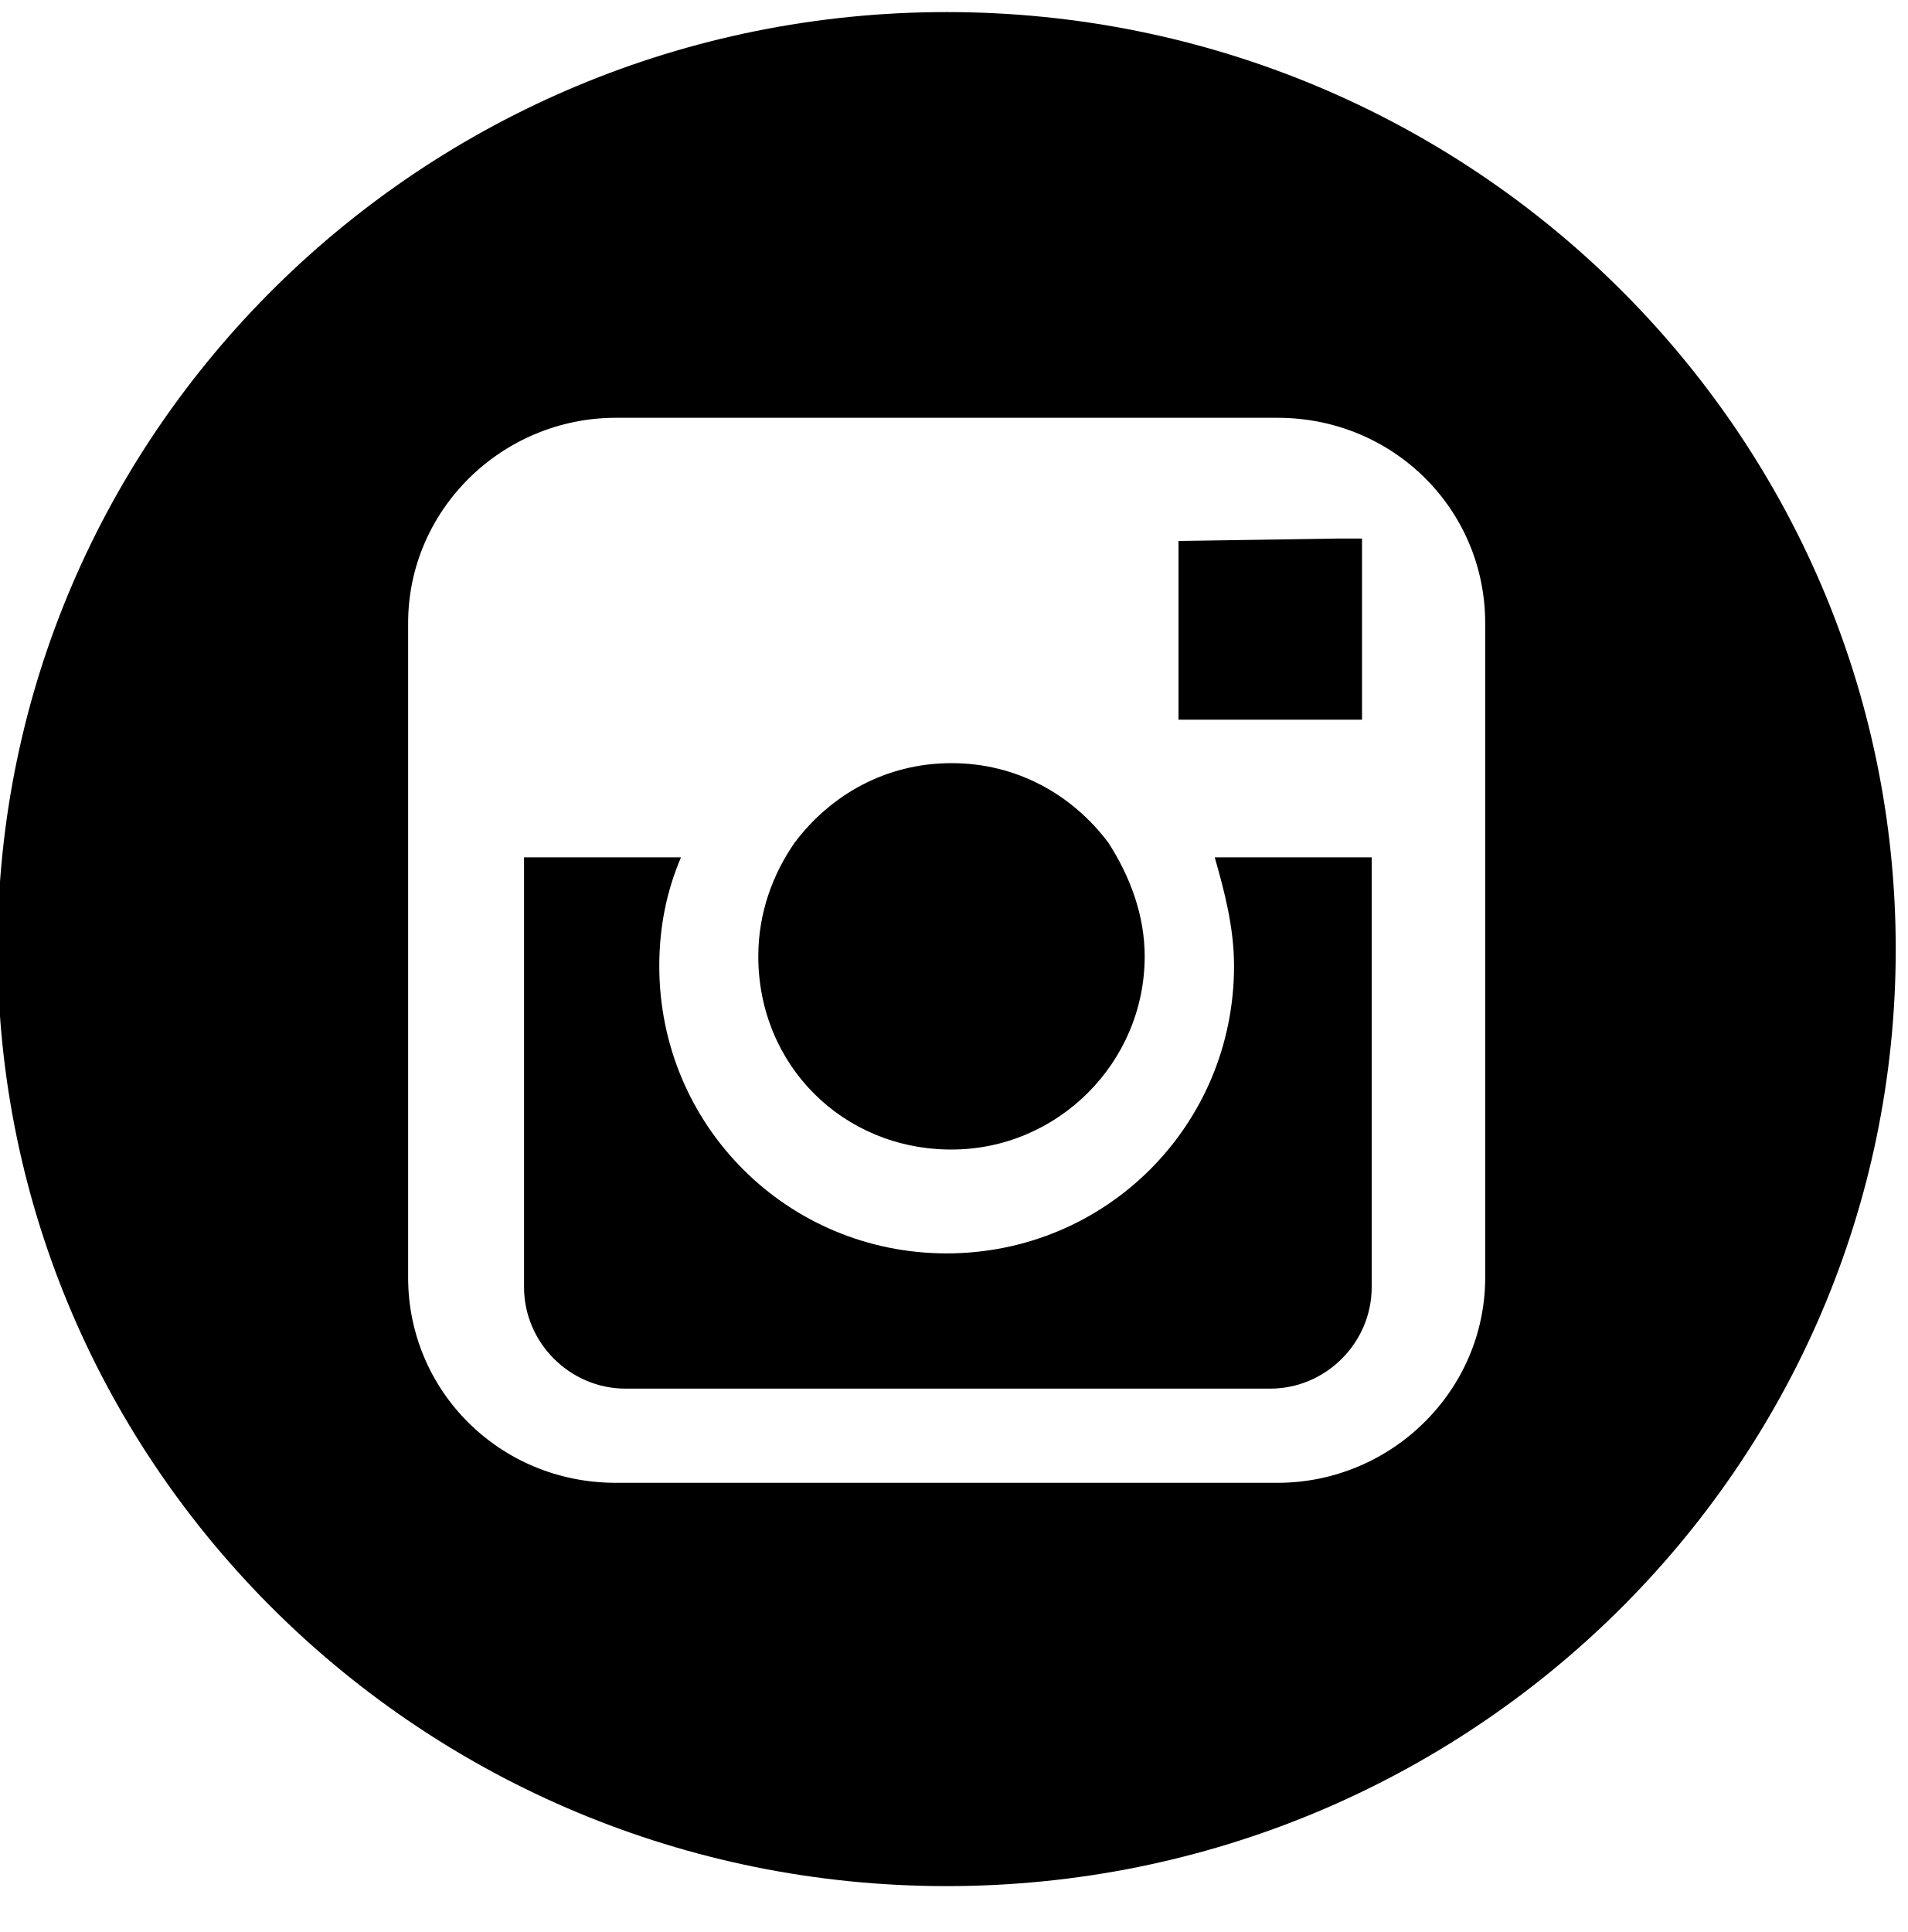
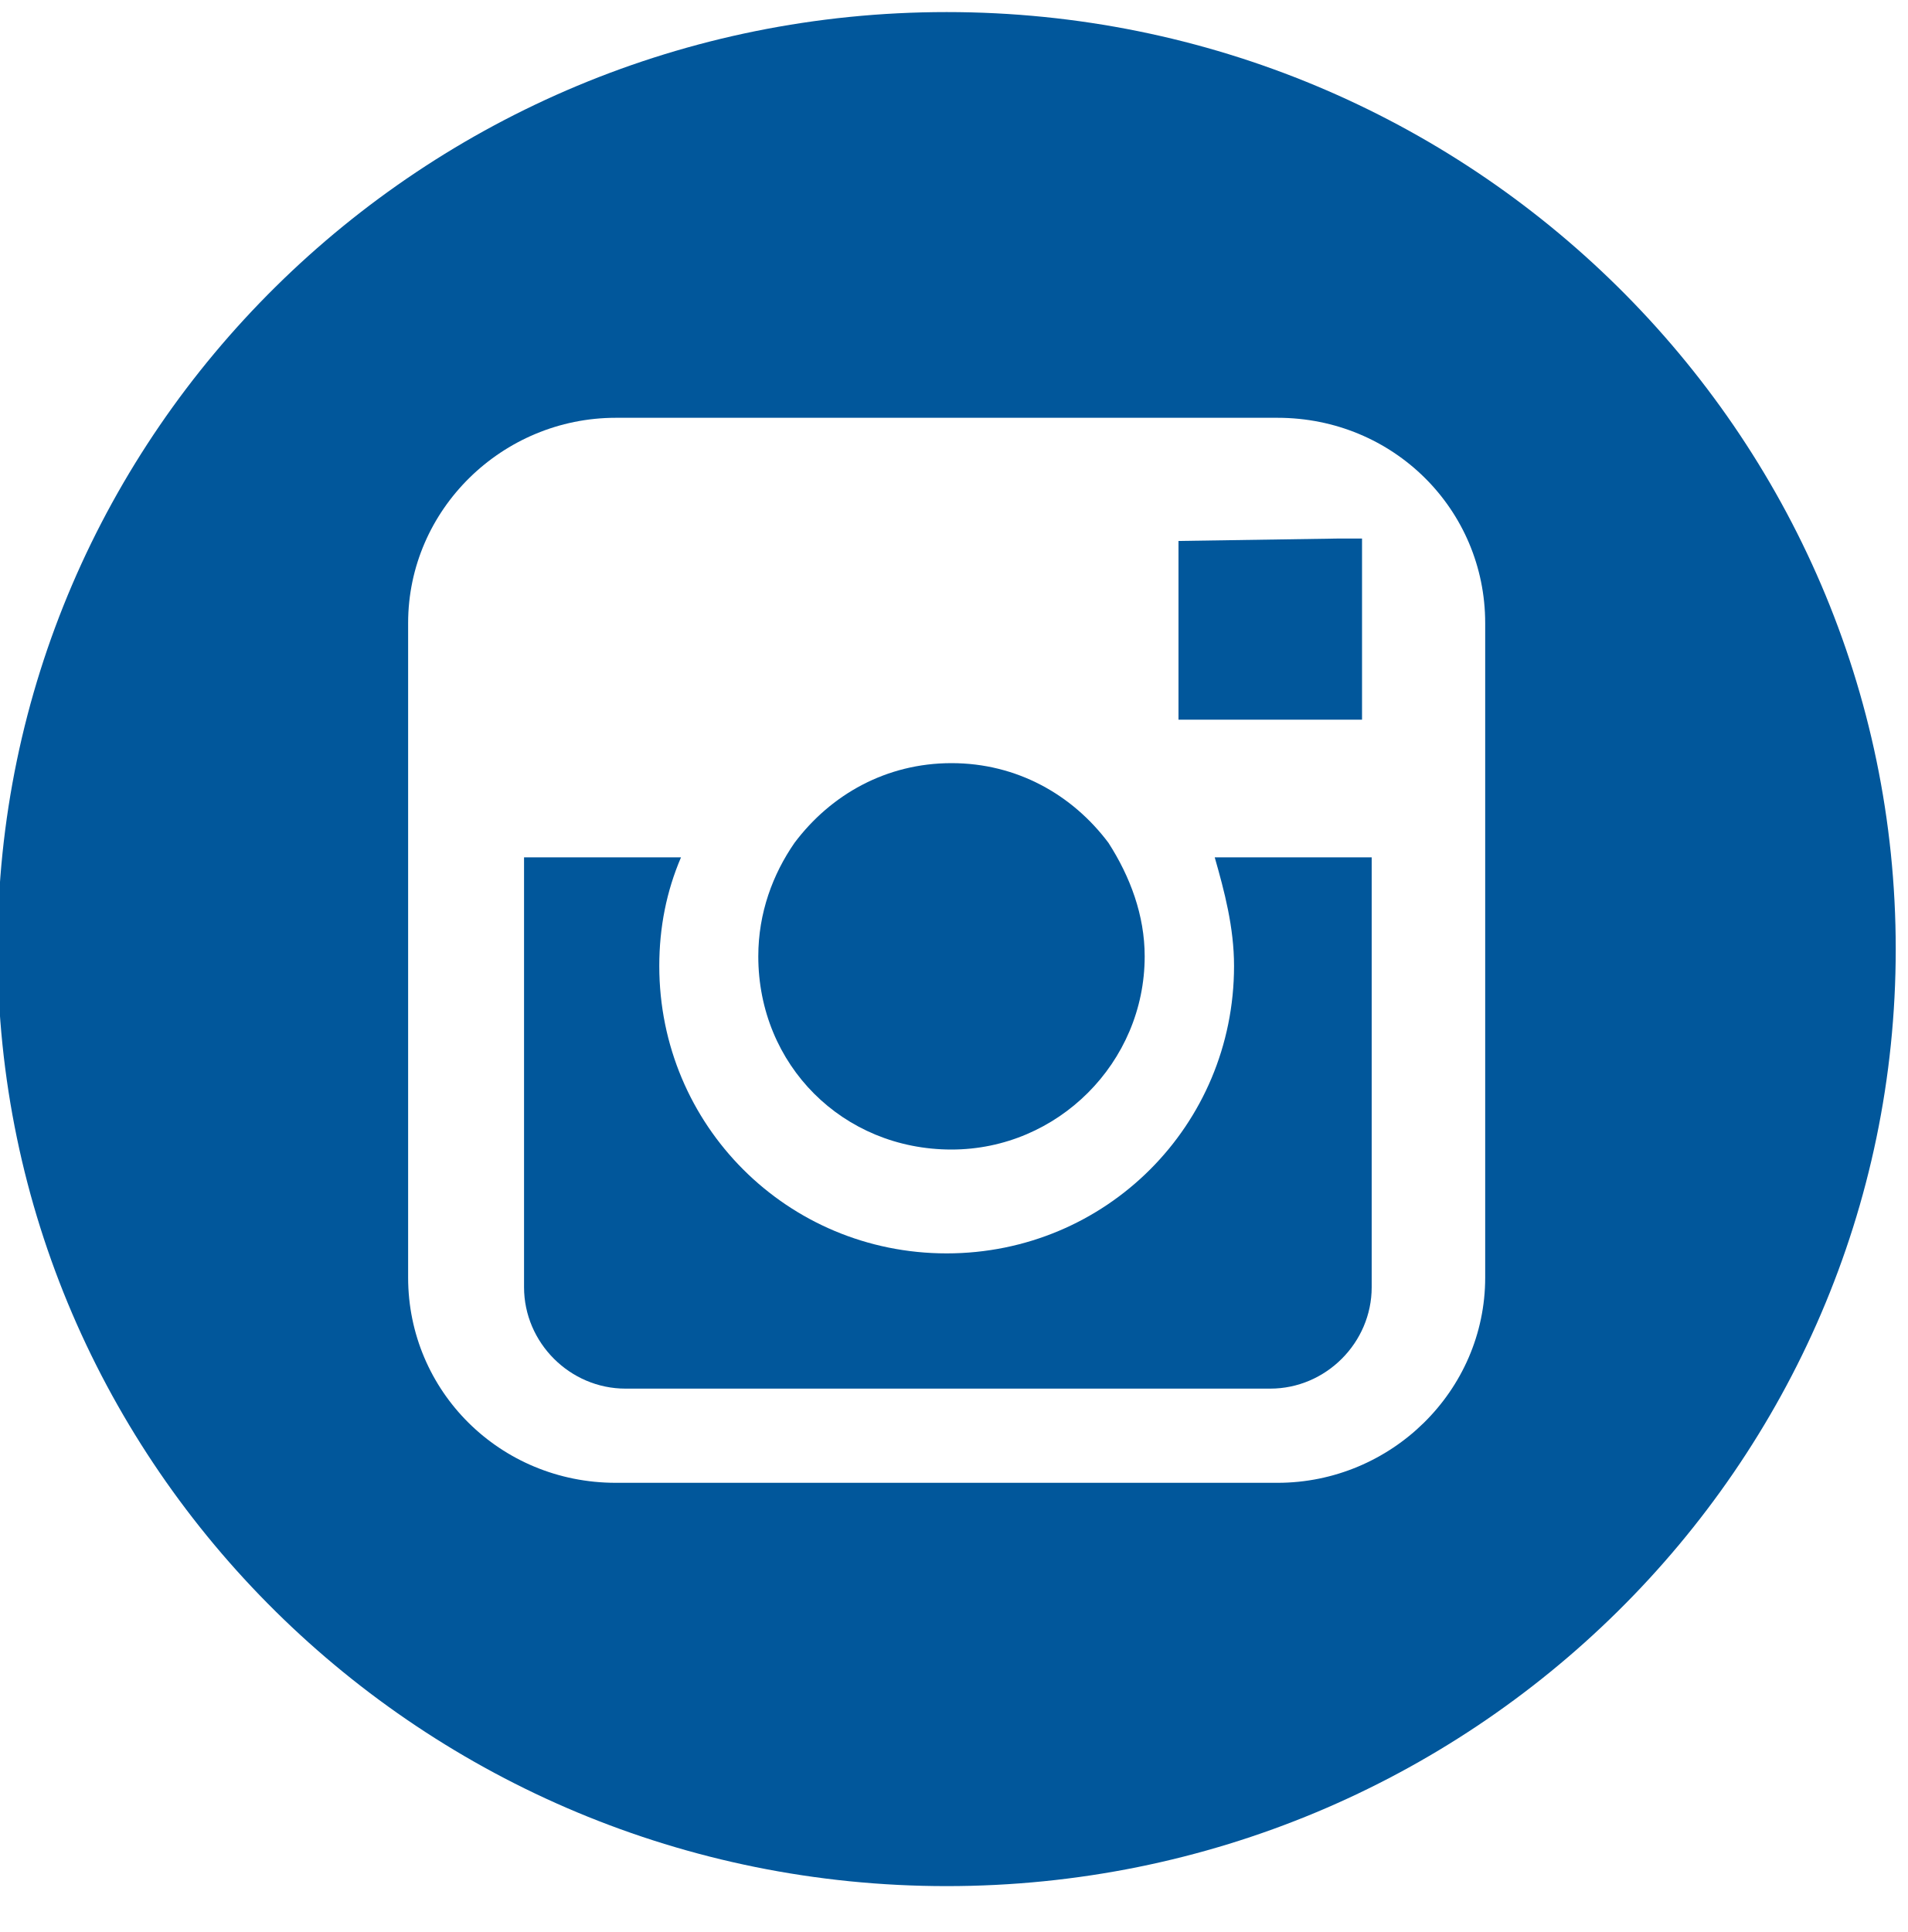
- <svg xmlns="http://www.w3.org/2000/svg" xmlns:xlink="http://www.w3.org/1999/xlink" width="79" height="80">
+ <svg xmlns="http://www.w3.org/2000/svg" xmlns:xlink="http://www.w3.org/1999/xlink" fill="#01579b" width="79" height="80">
  <path d="M39.4 47.6c4.4 0 8-3.6 8-8 0-1.7-.6-3.3-1.5-4.7-1.5-2-3.8-3.3-6.5-3.3s-5 1.3-6.5 3.3c-.9 1.3-1.5 2.9-1.5 4.7 0 4.5 3.5 8 8 8z" />
  <defs>
    <path id="a" d="M0 0h79v80H0z" />
  </defs>
  <clipPath id="b">
    <use xlink:href="#a" overflow="visible" />
  </clipPath>
  <path clip-path="url(#b)" d="M56.4 29.8v-7.5h-1l-6.6.1v7.4z" />
  <path clip-path="url(#b)" d="M61.5 34.8v18.1c0 4.7-3.9 8.5-8.6 8.5H25.5c-4.8 0-8.6-3.8-8.6-8.5V25.8c0-4.7 3.9-8.5 8.6-8.5h27.4c4.8 0 8.6 3.8 8.6 8.5v9zM39.2.5C17.5.5-.1 17.9-.1 39.3s17.6 38.8 39.3 38.8c21.7 0 39.3-17.4 39.3-38.8S60.9.5 39.2.5z" />
  <path d="M51.1 40c0 6.6-5.3 11.9-11.9 11.9-6.6 0-11.9-5.3-11.9-11.9 0-1.6.3-3.1.9-4.5h-6.5v17.8c0 2.3 1.9 4.2 4.2 4.2h26.7c2.3 0 4.2-1.9 4.2-4.2V35.5h-6.5c.4 1.4.8 2.9.8 4.5z" />
</svg>
